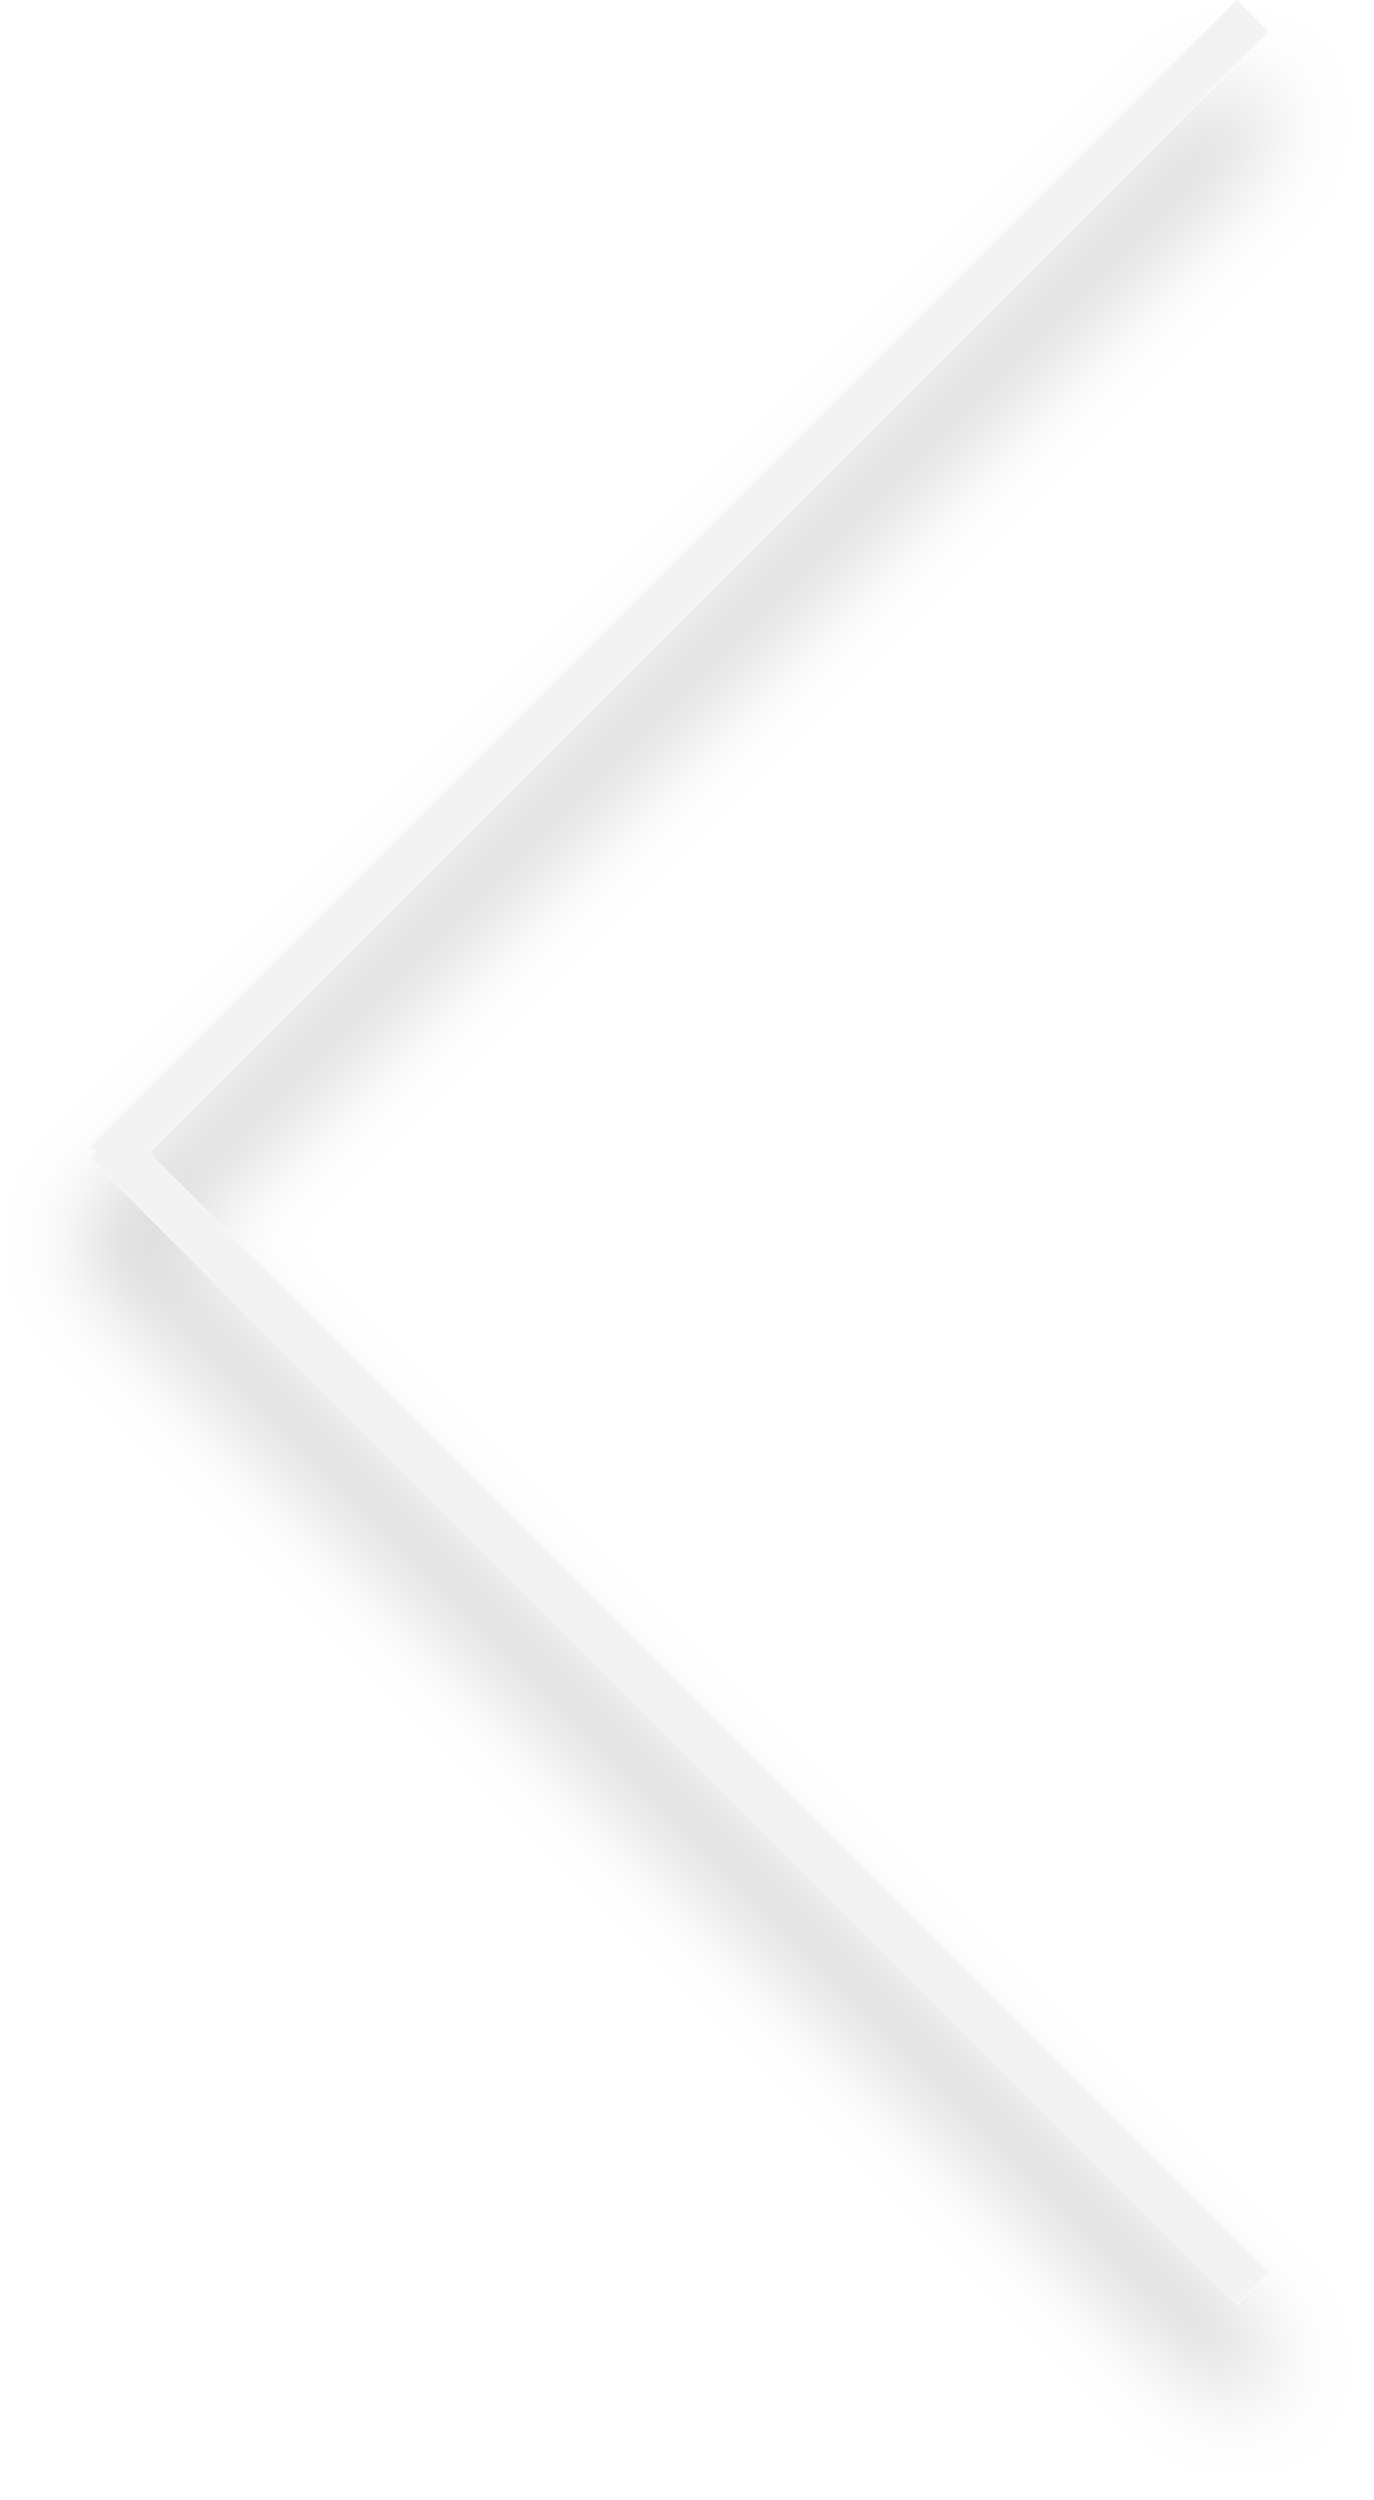
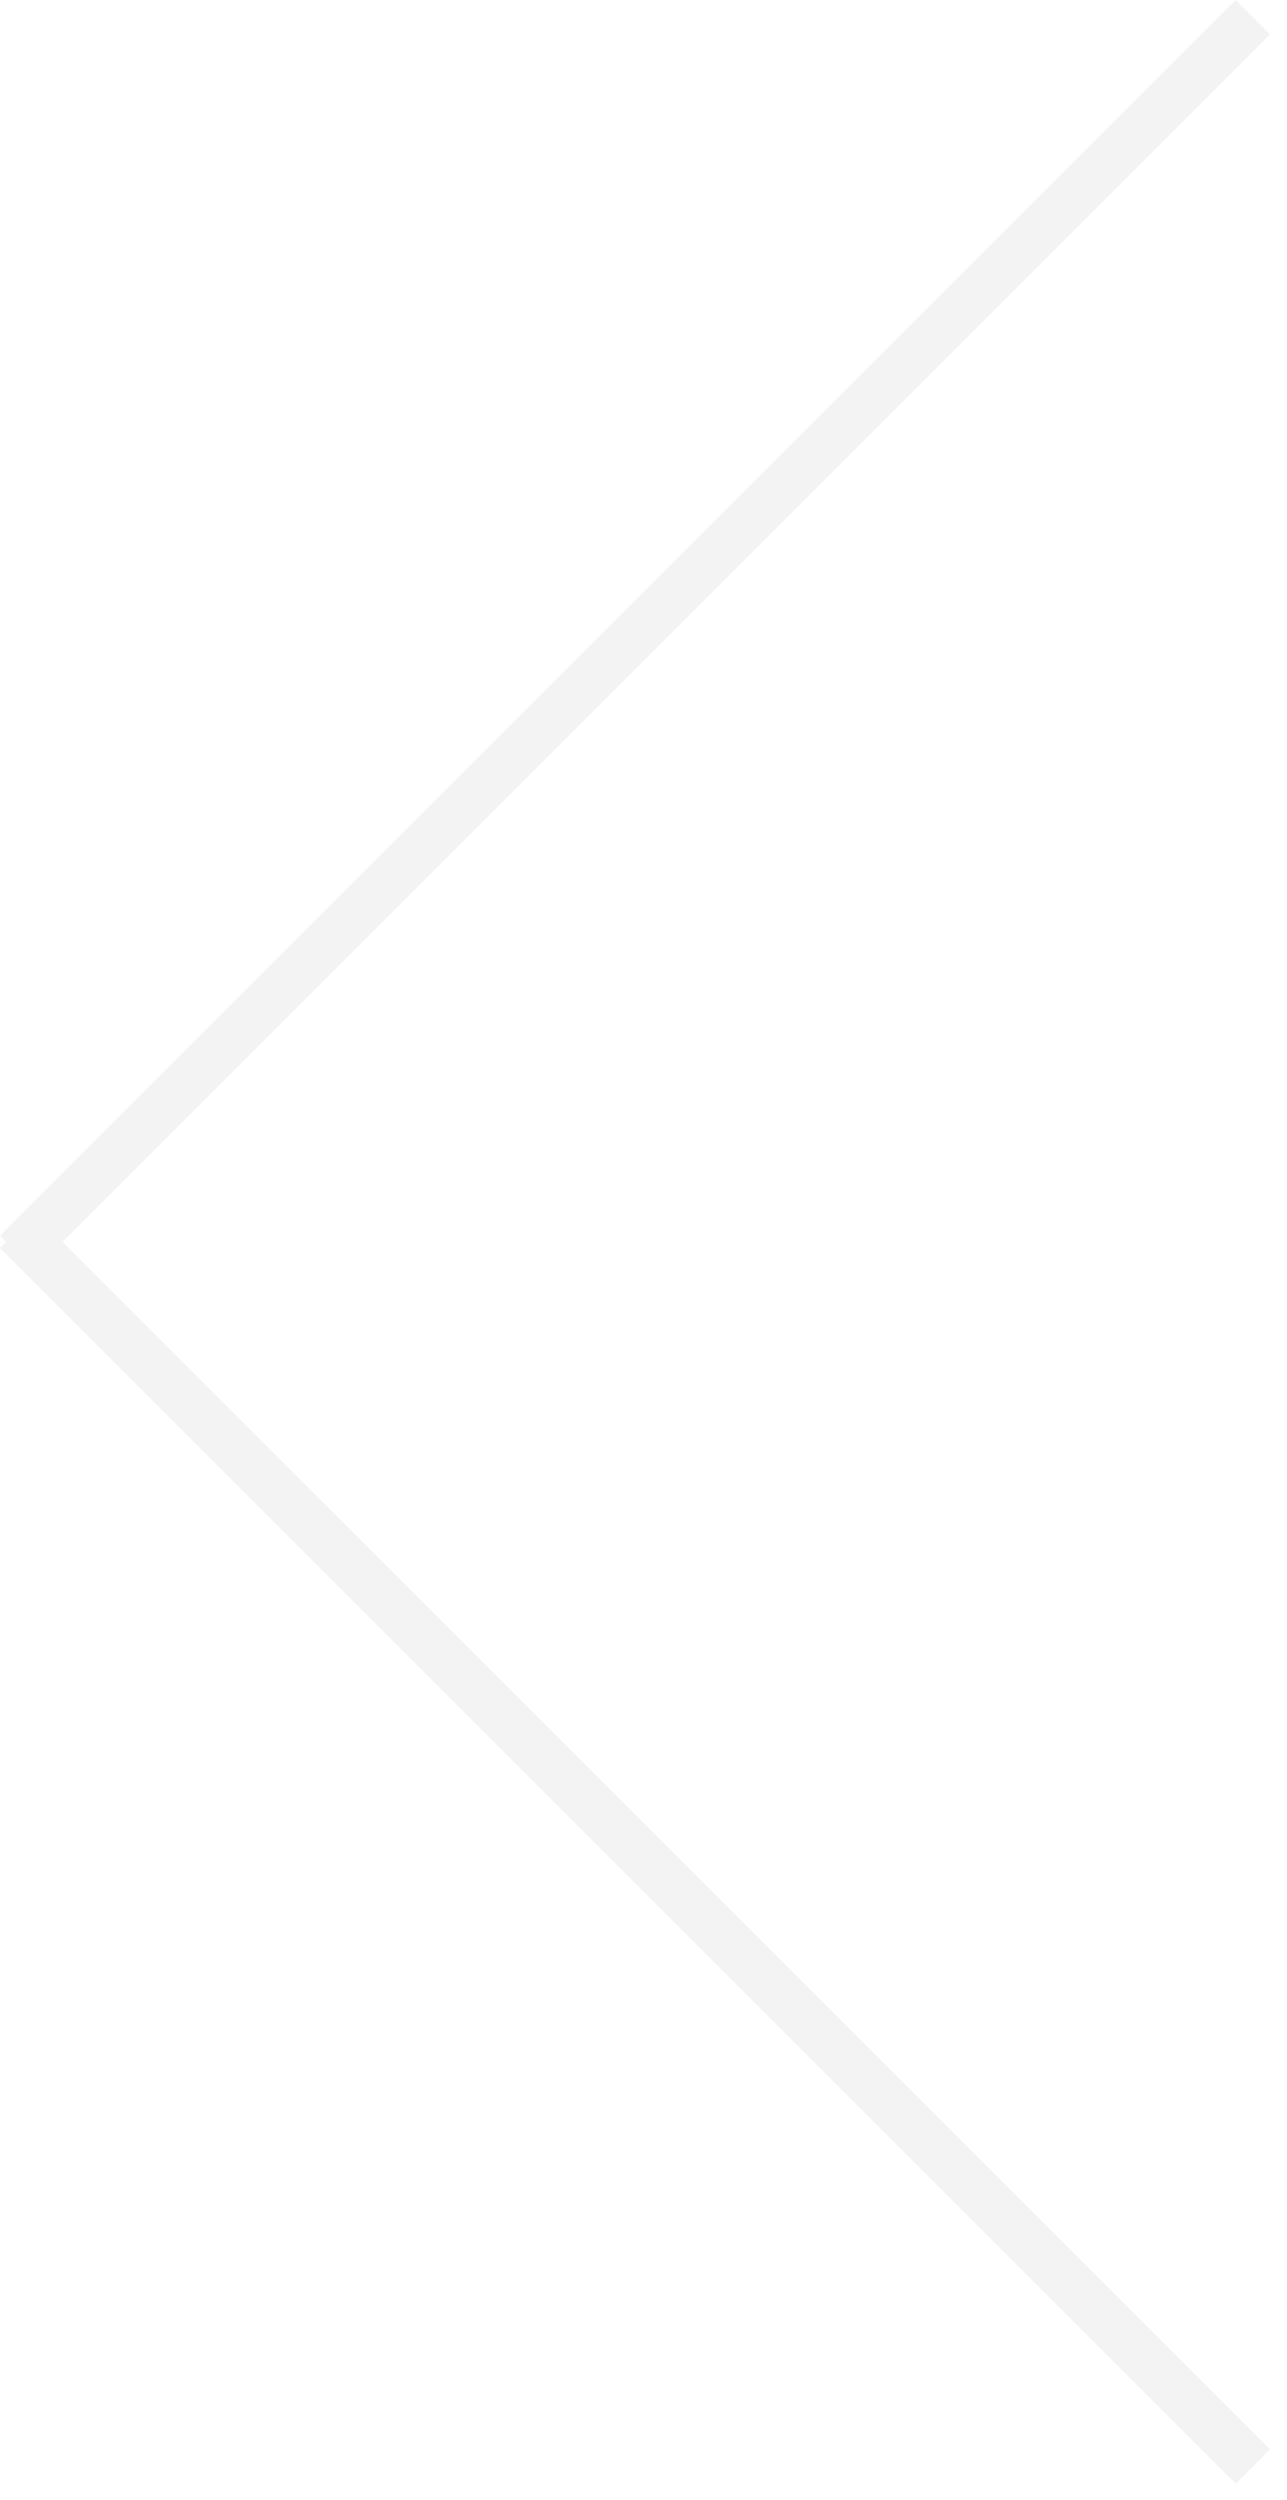
- <svg xmlns="http://www.w3.org/2000/svg" width="61" height="111" viewBox="0 0 61 111" fill="none">
-   <g filter="url(#filter0_d_13_493)">
-     <rect width="72" height="2" transform="matrix(0.707106 -0.707107 0.707106 0.707107 4.00003 50.9116)" fill="#F3F3F3" />
-     <rect x="54.912" y="102.326" width="72" height="2" transform="rotate(-135 54.9117 102.326)" fill="#F3F3F3" />
-   </g>
-   <defs>
-     <filter id="filter0_d_13_493" x="0" y="0" width="60.326" height="110.326" filterUnits="userSpaceOnUse" color-interpolation-filters="sRGB">
-       <feFlood flood-opacity="0" result="BackgroundImageFix" />
-       <feColorMatrix in="SourceAlpha" type="matrix" values="0 0 0 0 0 0 0 0 0 0 0 0 0 0 0 0 0 0 127 0" result="hardAlpha" />
-       <feOffset dy="4" />
-       <feGaussianBlur stdDeviation="2" />
-       <feComposite in2="hardAlpha" operator="out" />
-       <feColorMatrix type="matrix" values="0 0 0 0 0 0 0 0 0 0 0 0 0 0 0 0 0 0 0.25 0" />
-       <feBlend mode="normal" in2="BackgroundImageFix" result="effect1_dropShadow_13_493" />
-       <feBlend mode="normal" in="SourceGraphic" in2="effect1_dropShadow_13_493" result="shape" />
-     </filter>
-   </defs>
+ <svg xmlns="http://www.w3.org/2000/svg" width="53" height="103" viewBox="0 0 53 103" fill="none">
+   <rect width="72" height="2" transform="matrix(0.707106 -0.707107 0.707106 0.707107 3.05176e-05 50.9116)" fill="#F3F3F3" />
+   <rect x="50.912" y="102.326" width="72" height="2" transform="rotate(-135 50.9117 102.326)" fill="#F3F3F3" />
</svg>
